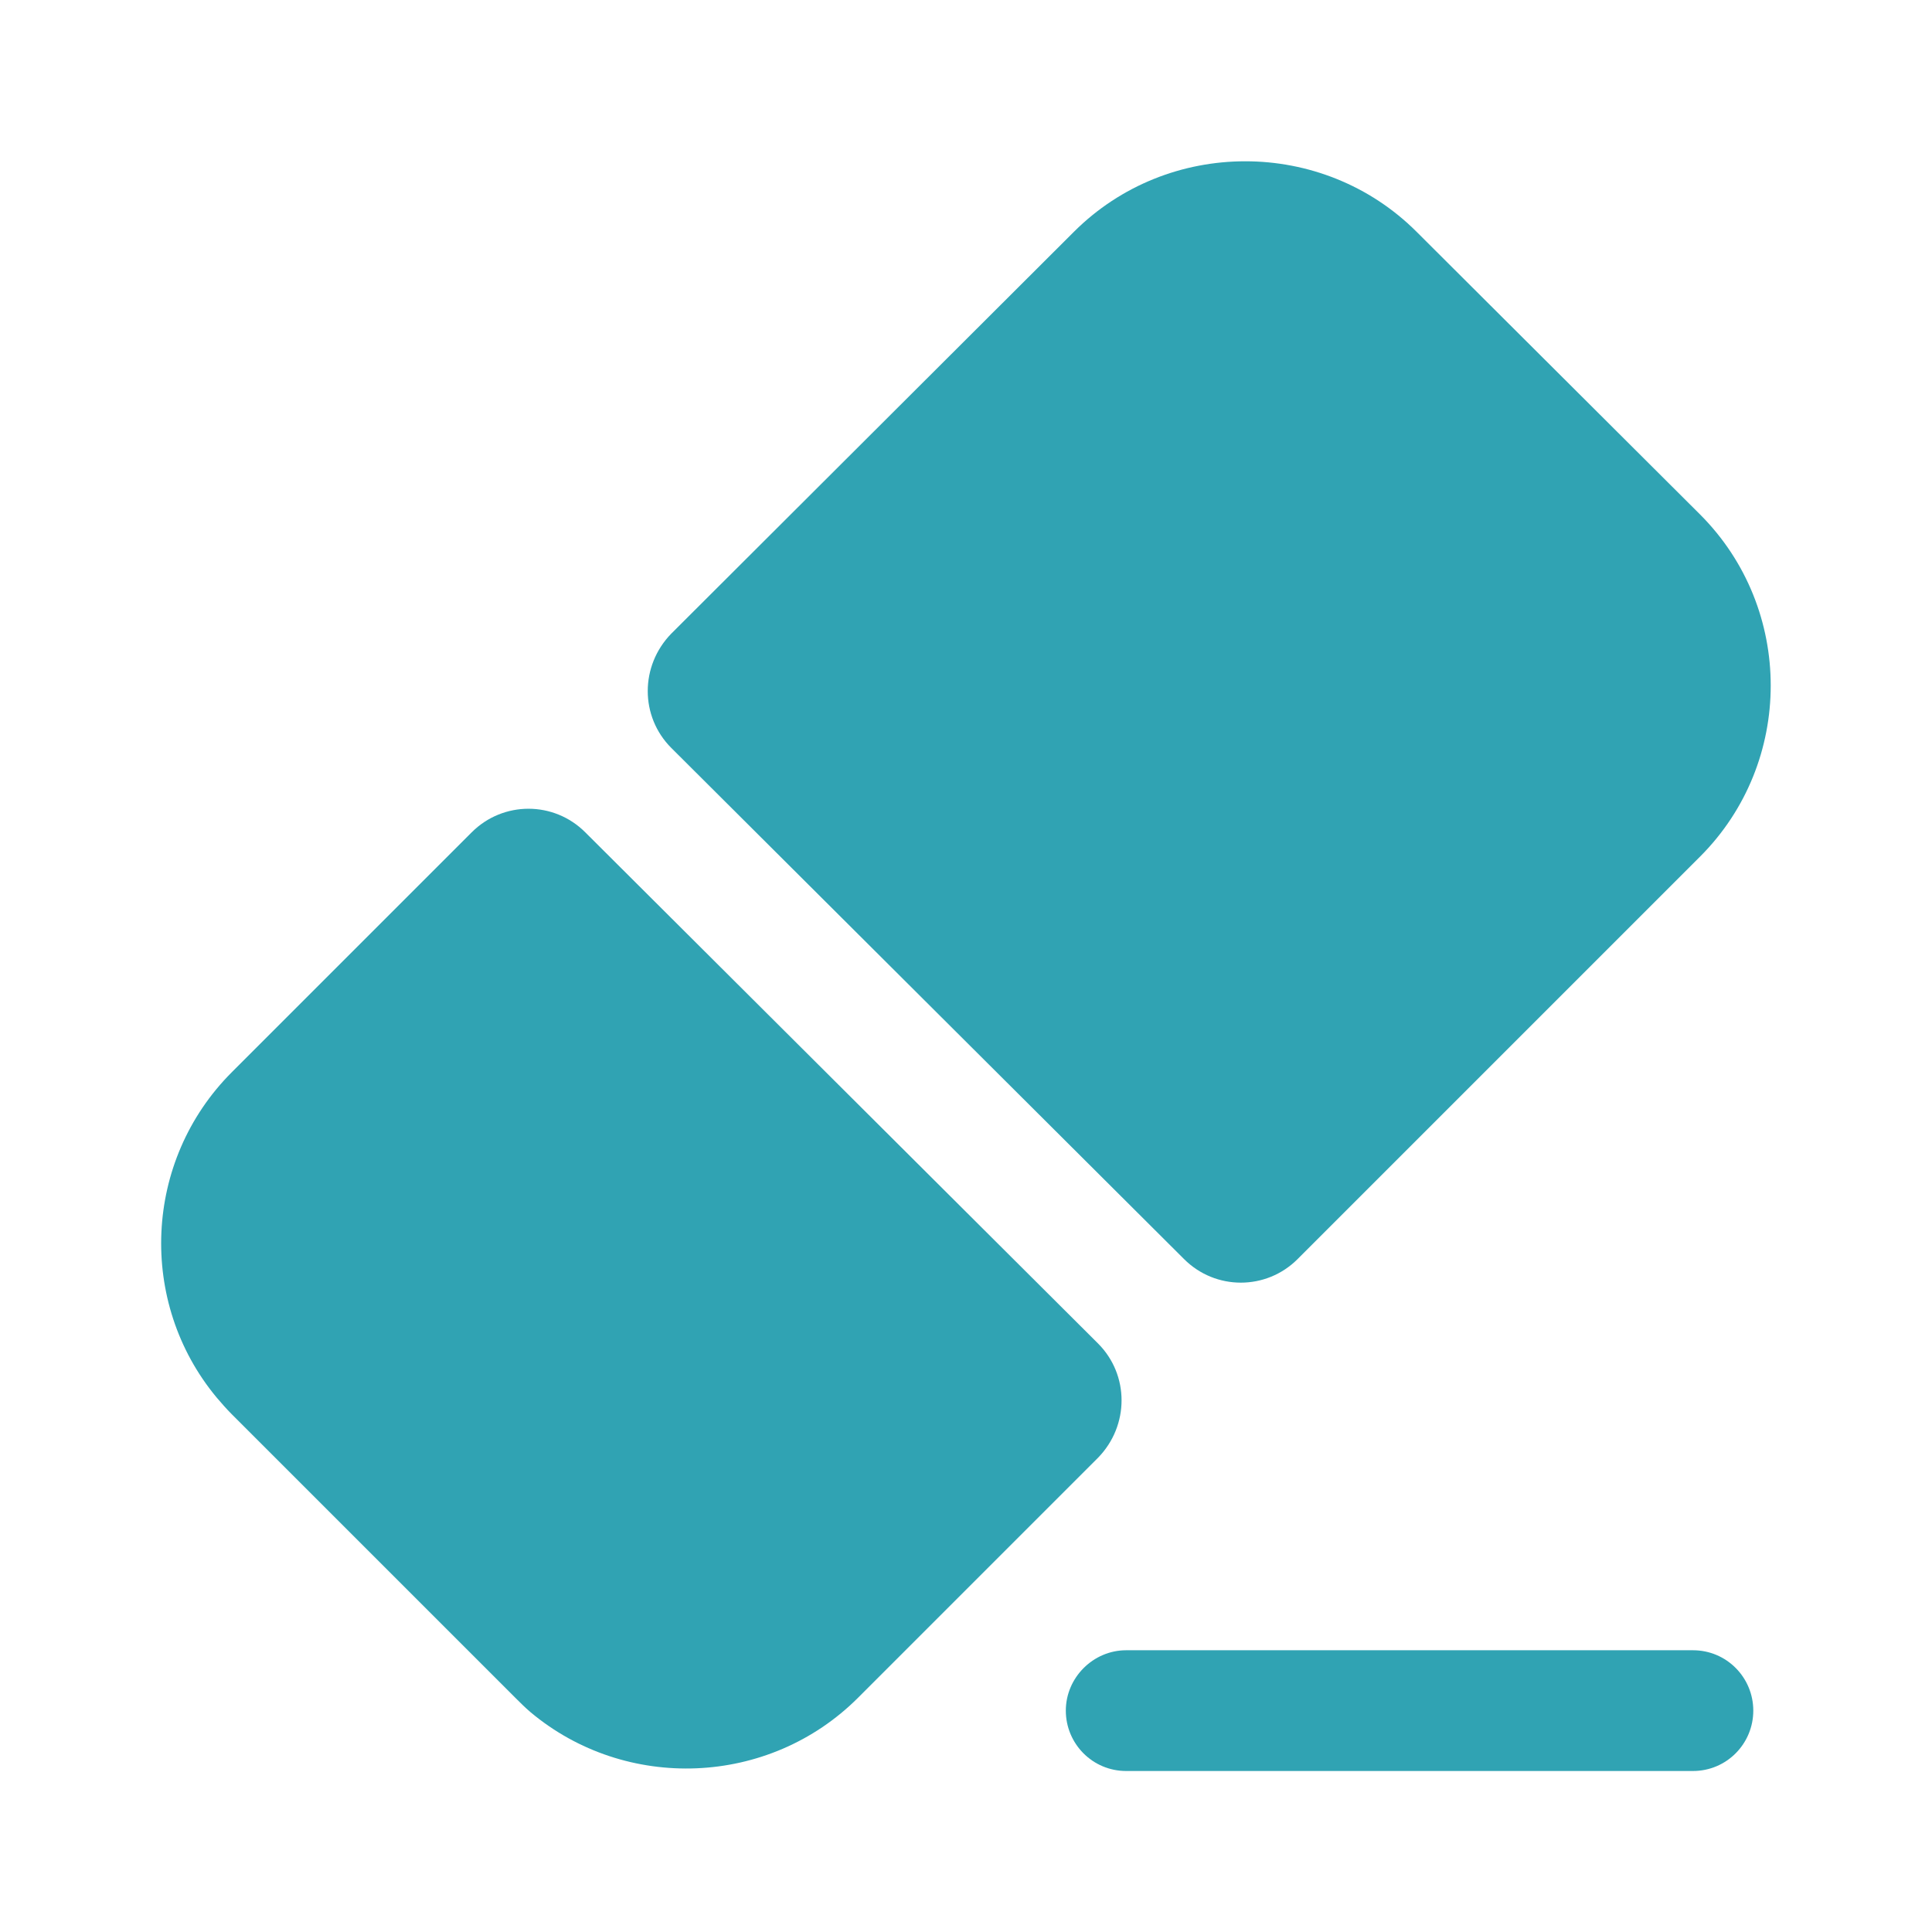
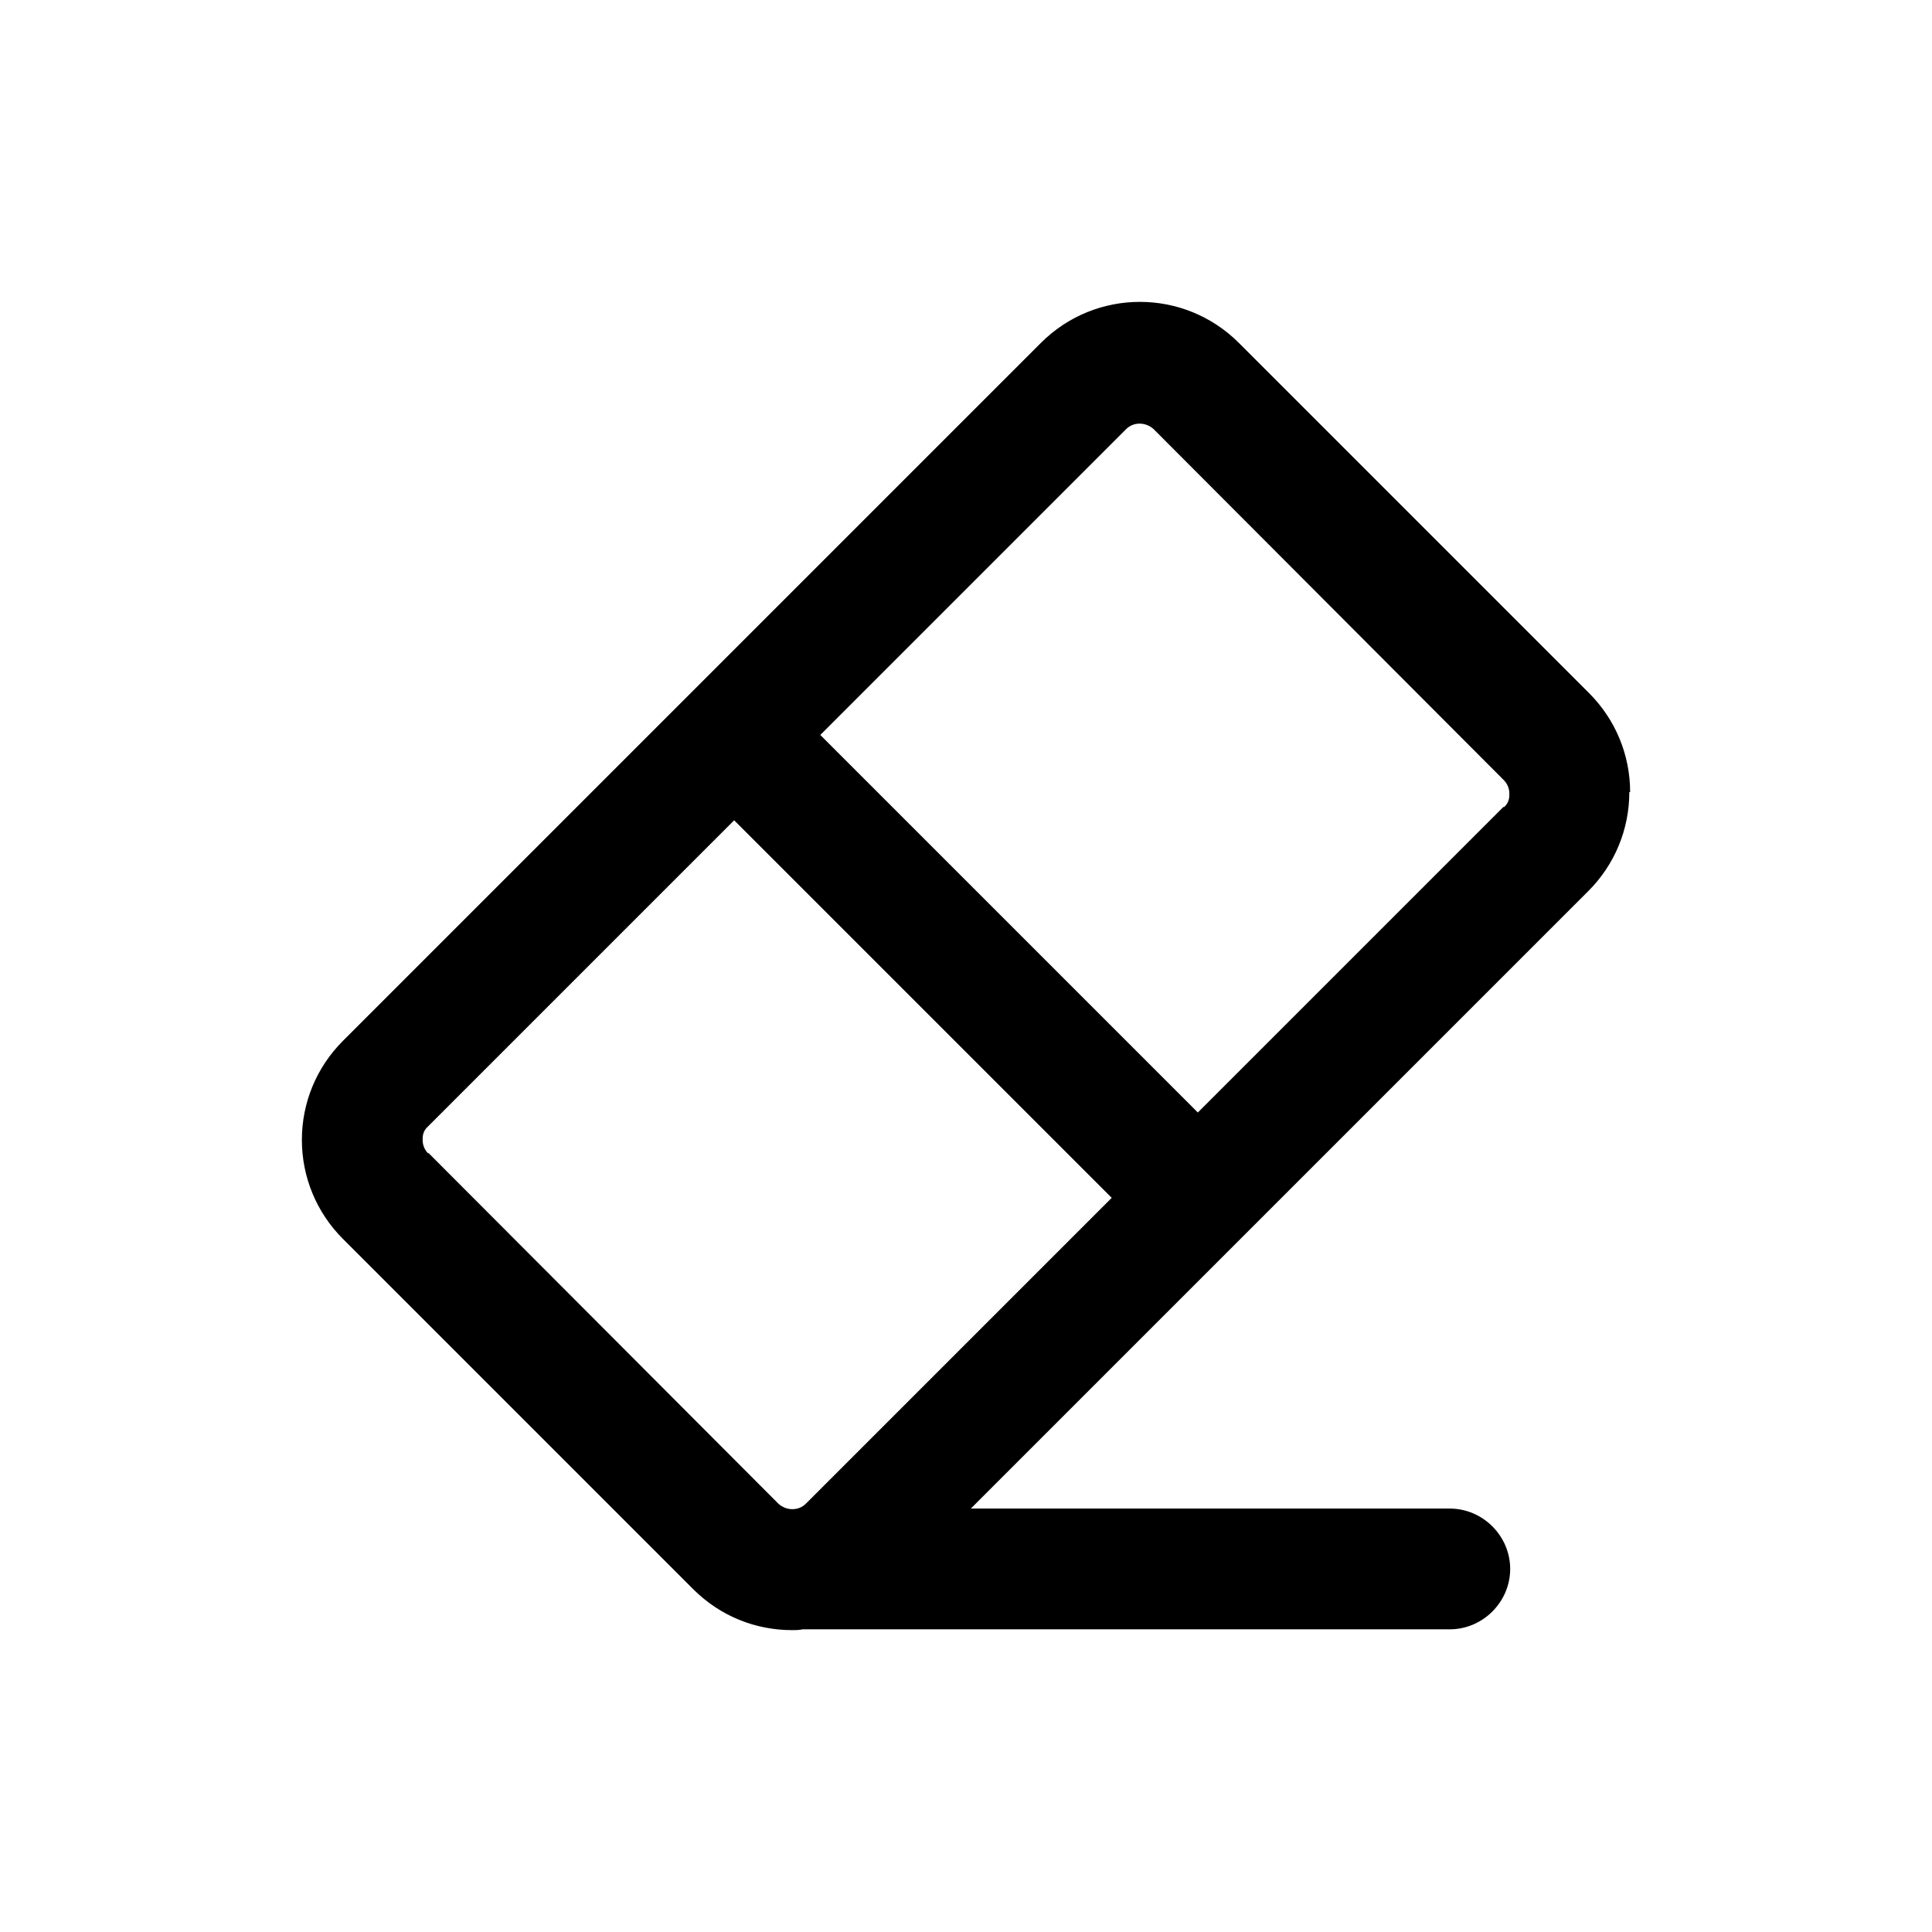
<svg xmlns="http://www.w3.org/2000/svg" width="800px" height="800px" viewBox="0 0 24 24" fill="none">
-   <g id="SVGRepo_bgCarrier" stroke-width="0" />
-   <g id="SVGRepo_tracerCarrier" stroke-linecap="round" stroke-linejoin="round" />
-   <g id="SVGRepo_iconCarrier">
-     <path d="M21.03 22H13.99C13.57 22 13.24 21.66 13.24 21.25C13.24 20.84 13.58 20.5 13.99 20.5H21.03C21.45 20.5 21.78 20.84 21.78 21.25C21.78 21.66 21.45 22 21.03 22Z" fill="#30A3B3" />
-     <path d="M13.64 16.689C14.03 17.079 14.03 17.709 13.64 18.109L10.66 21.089C9.55 22.199 7.77 22.259 6.59 21.269C6.52 21.209 6.46 21.149 6.4 21.089L5.53 20.219L3.74 18.429L2.88 17.569C2.81 17.499 2.75 17.429 2.69 17.359C1.71 16.179 1.78 14.419 2.88 13.319L5.86 10.339C6.25 9.949 6.88 9.949 7.27 10.339L13.64 16.689Z" fill="#30A3B3" />
-     <path d="M21.119 10.641L16.119 15.641C15.729 16.031 15.099 16.031 14.709 15.641L8.339 9.291C7.949 8.901 7.949 8.271 8.339 7.871L13.339 2.881C14.509 1.711 16.429 1.711 17.599 2.881L21.119 6.391C22.289 7.561 22.289 9.471 21.119 10.641Z" fill="#30A3B3" />
-   </g>
+   <path d="M20.25 9.84C20.25 9.38 20.07 8.94 19.74 8.61L15.39 4.26C14.71 3.58 13.61 3.58 12.93 4.26L4.26 12.93C3.93 13.26 3.75 13.7 3.75 14.16C3.75 14.62 3.93 15.06 4.26 15.39L8.61 19.74C8.95 20.08 9.39 20.25 9.84 20.25C9.88 20.25 9.93 20.25 9.97 20.24C9.99 20.24 10 20.24 10.02 20.24H18.01C18.42 20.24 18.76 19.9 18.76 19.49C18.76 19.08 18.42 18.74 18.01 18.74H12.06L19.73 11.07C20.06 10.74 20.24 10.3 20.24 9.84H20.25ZM5.32 14.33C5.26 14.27 5.25 14.2 5.25 14.16C5.25 14.12 5.25 14.05 5.32 13.99L9.12 10.19L13.81 14.88L10.01 18.68C9.92 18.77 9.77 18.77 9.67 18.68L5.32 14.32V14.33ZM18.68 10.02L14.88 13.82L10.19 9.13L13.99 5.33C14.08 5.24 14.23 5.24 14.33 5.33L18.68 9.69C18.74 9.75 18.75 9.82 18.75 9.86C18.75 9.9 18.75 9.97 18.68 10.03V10.02Z" fill="#000000" />
</svg>
